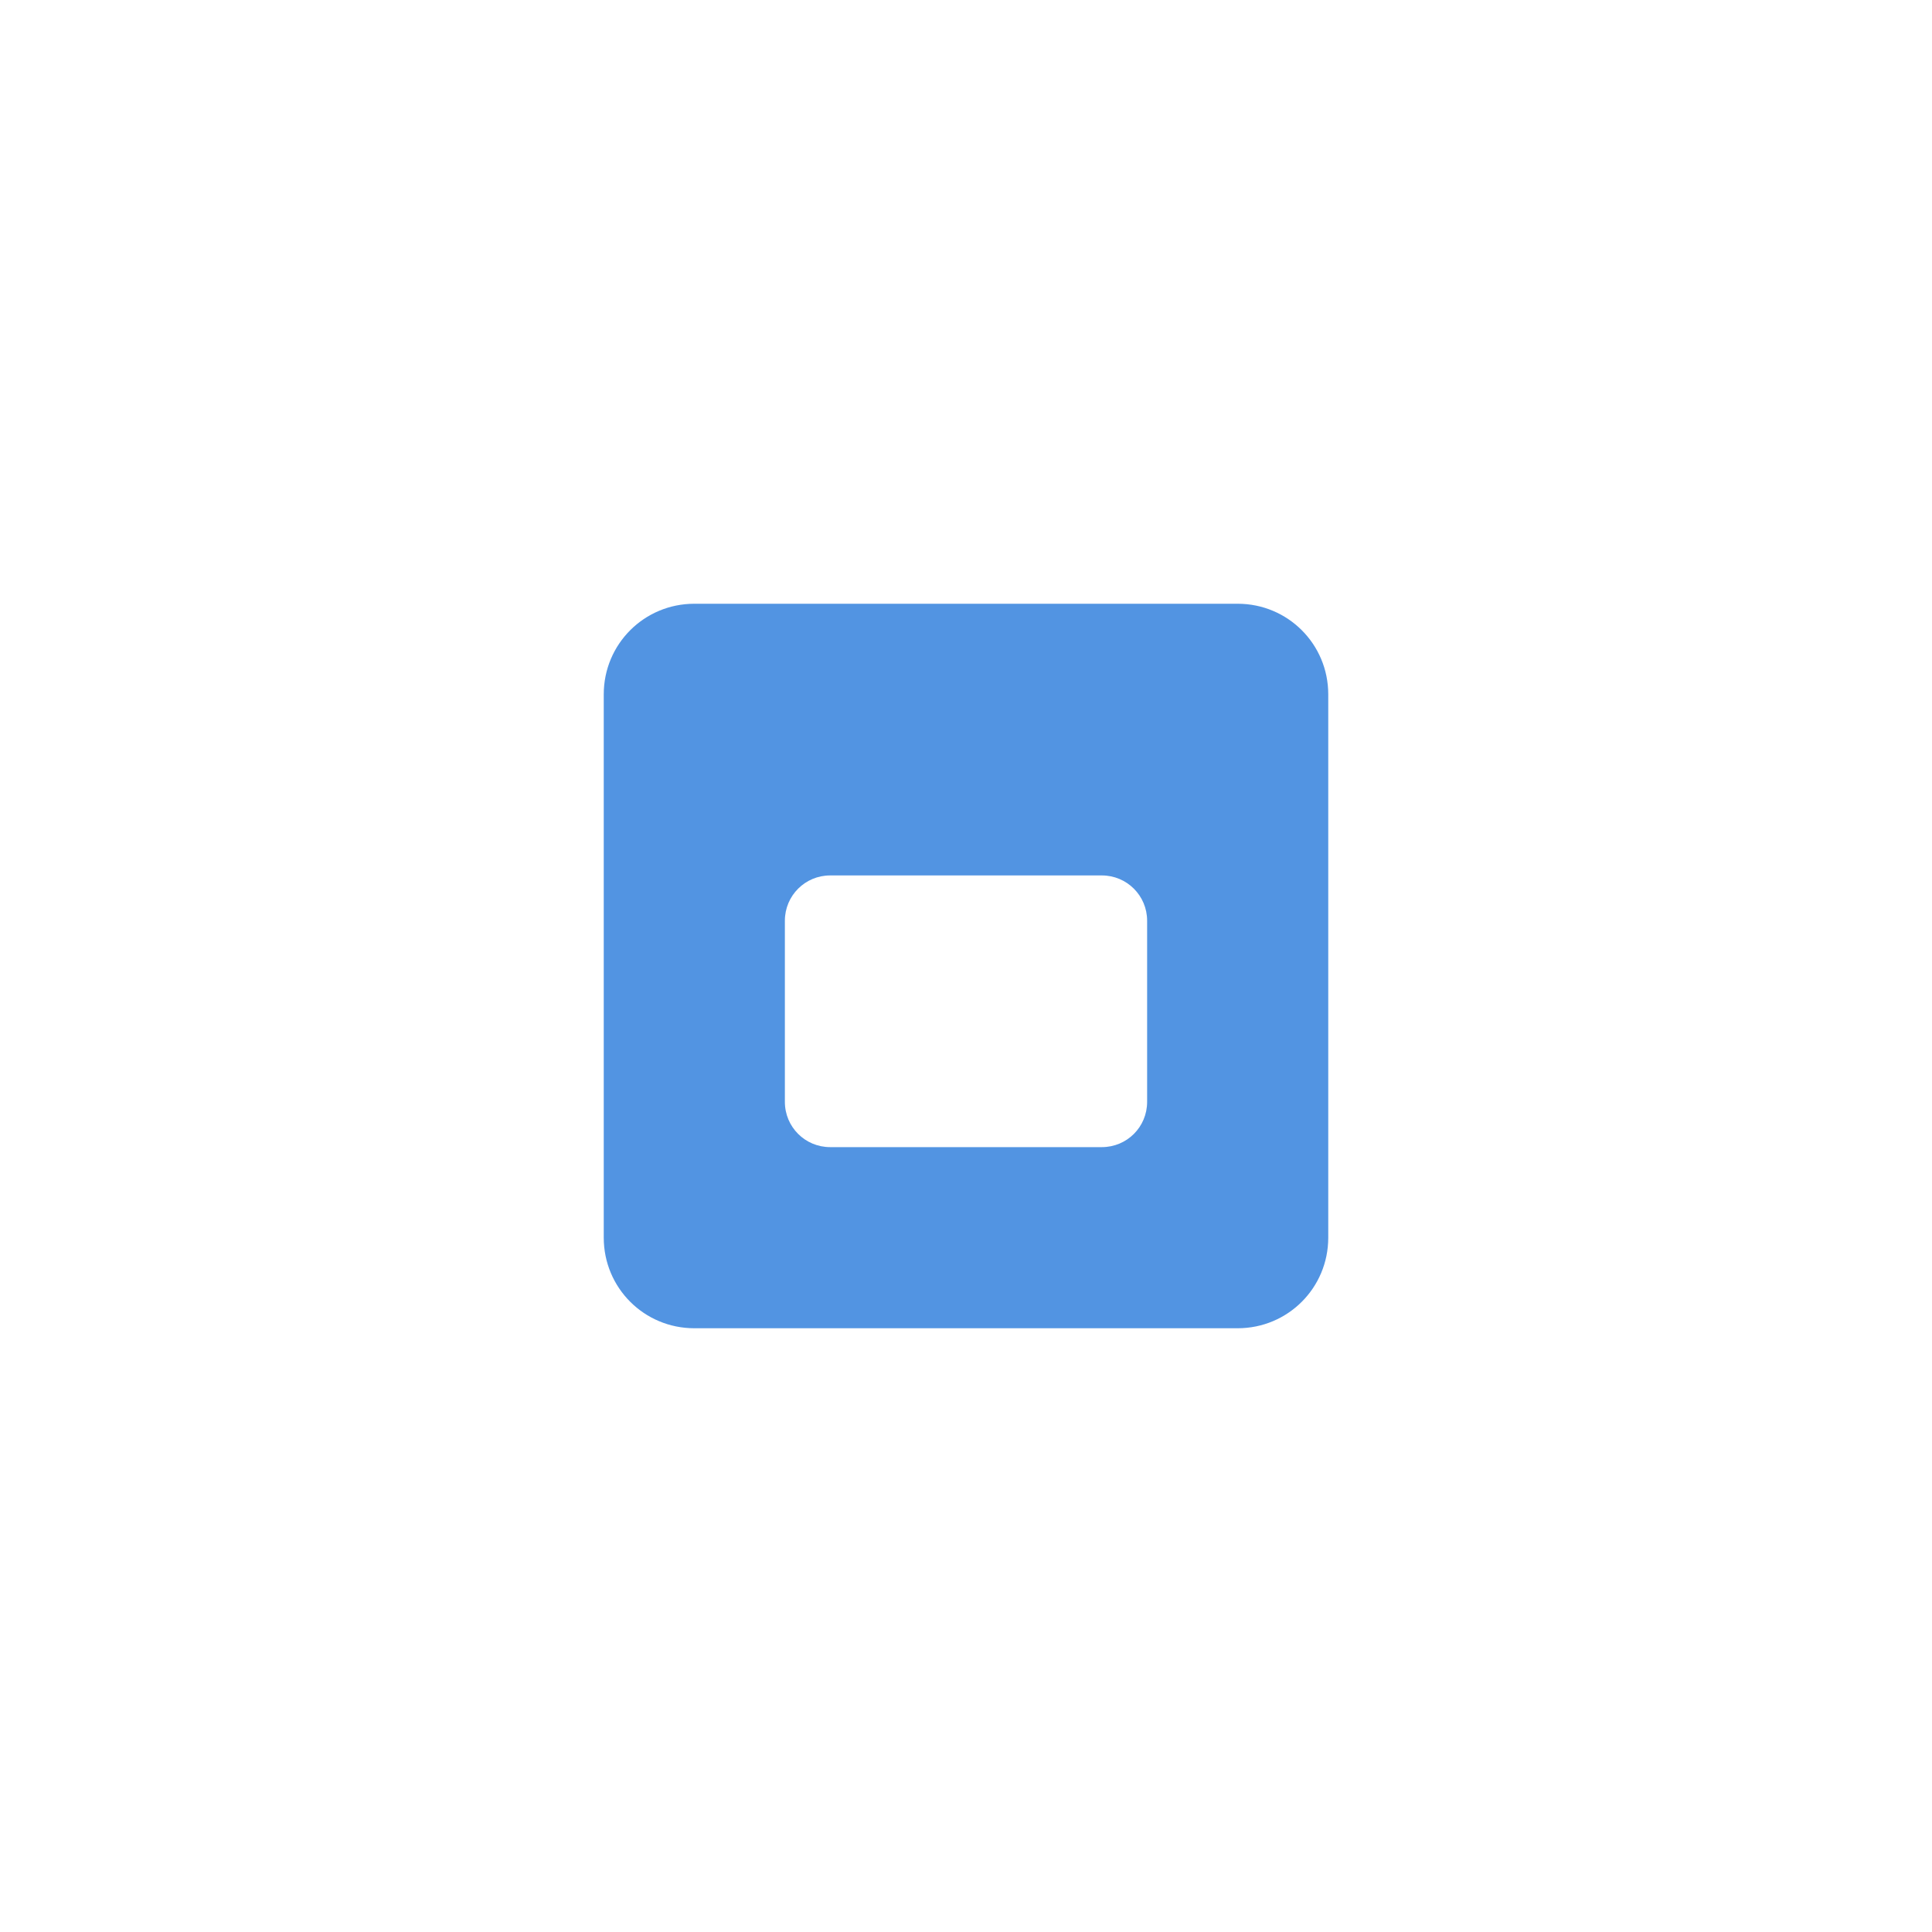
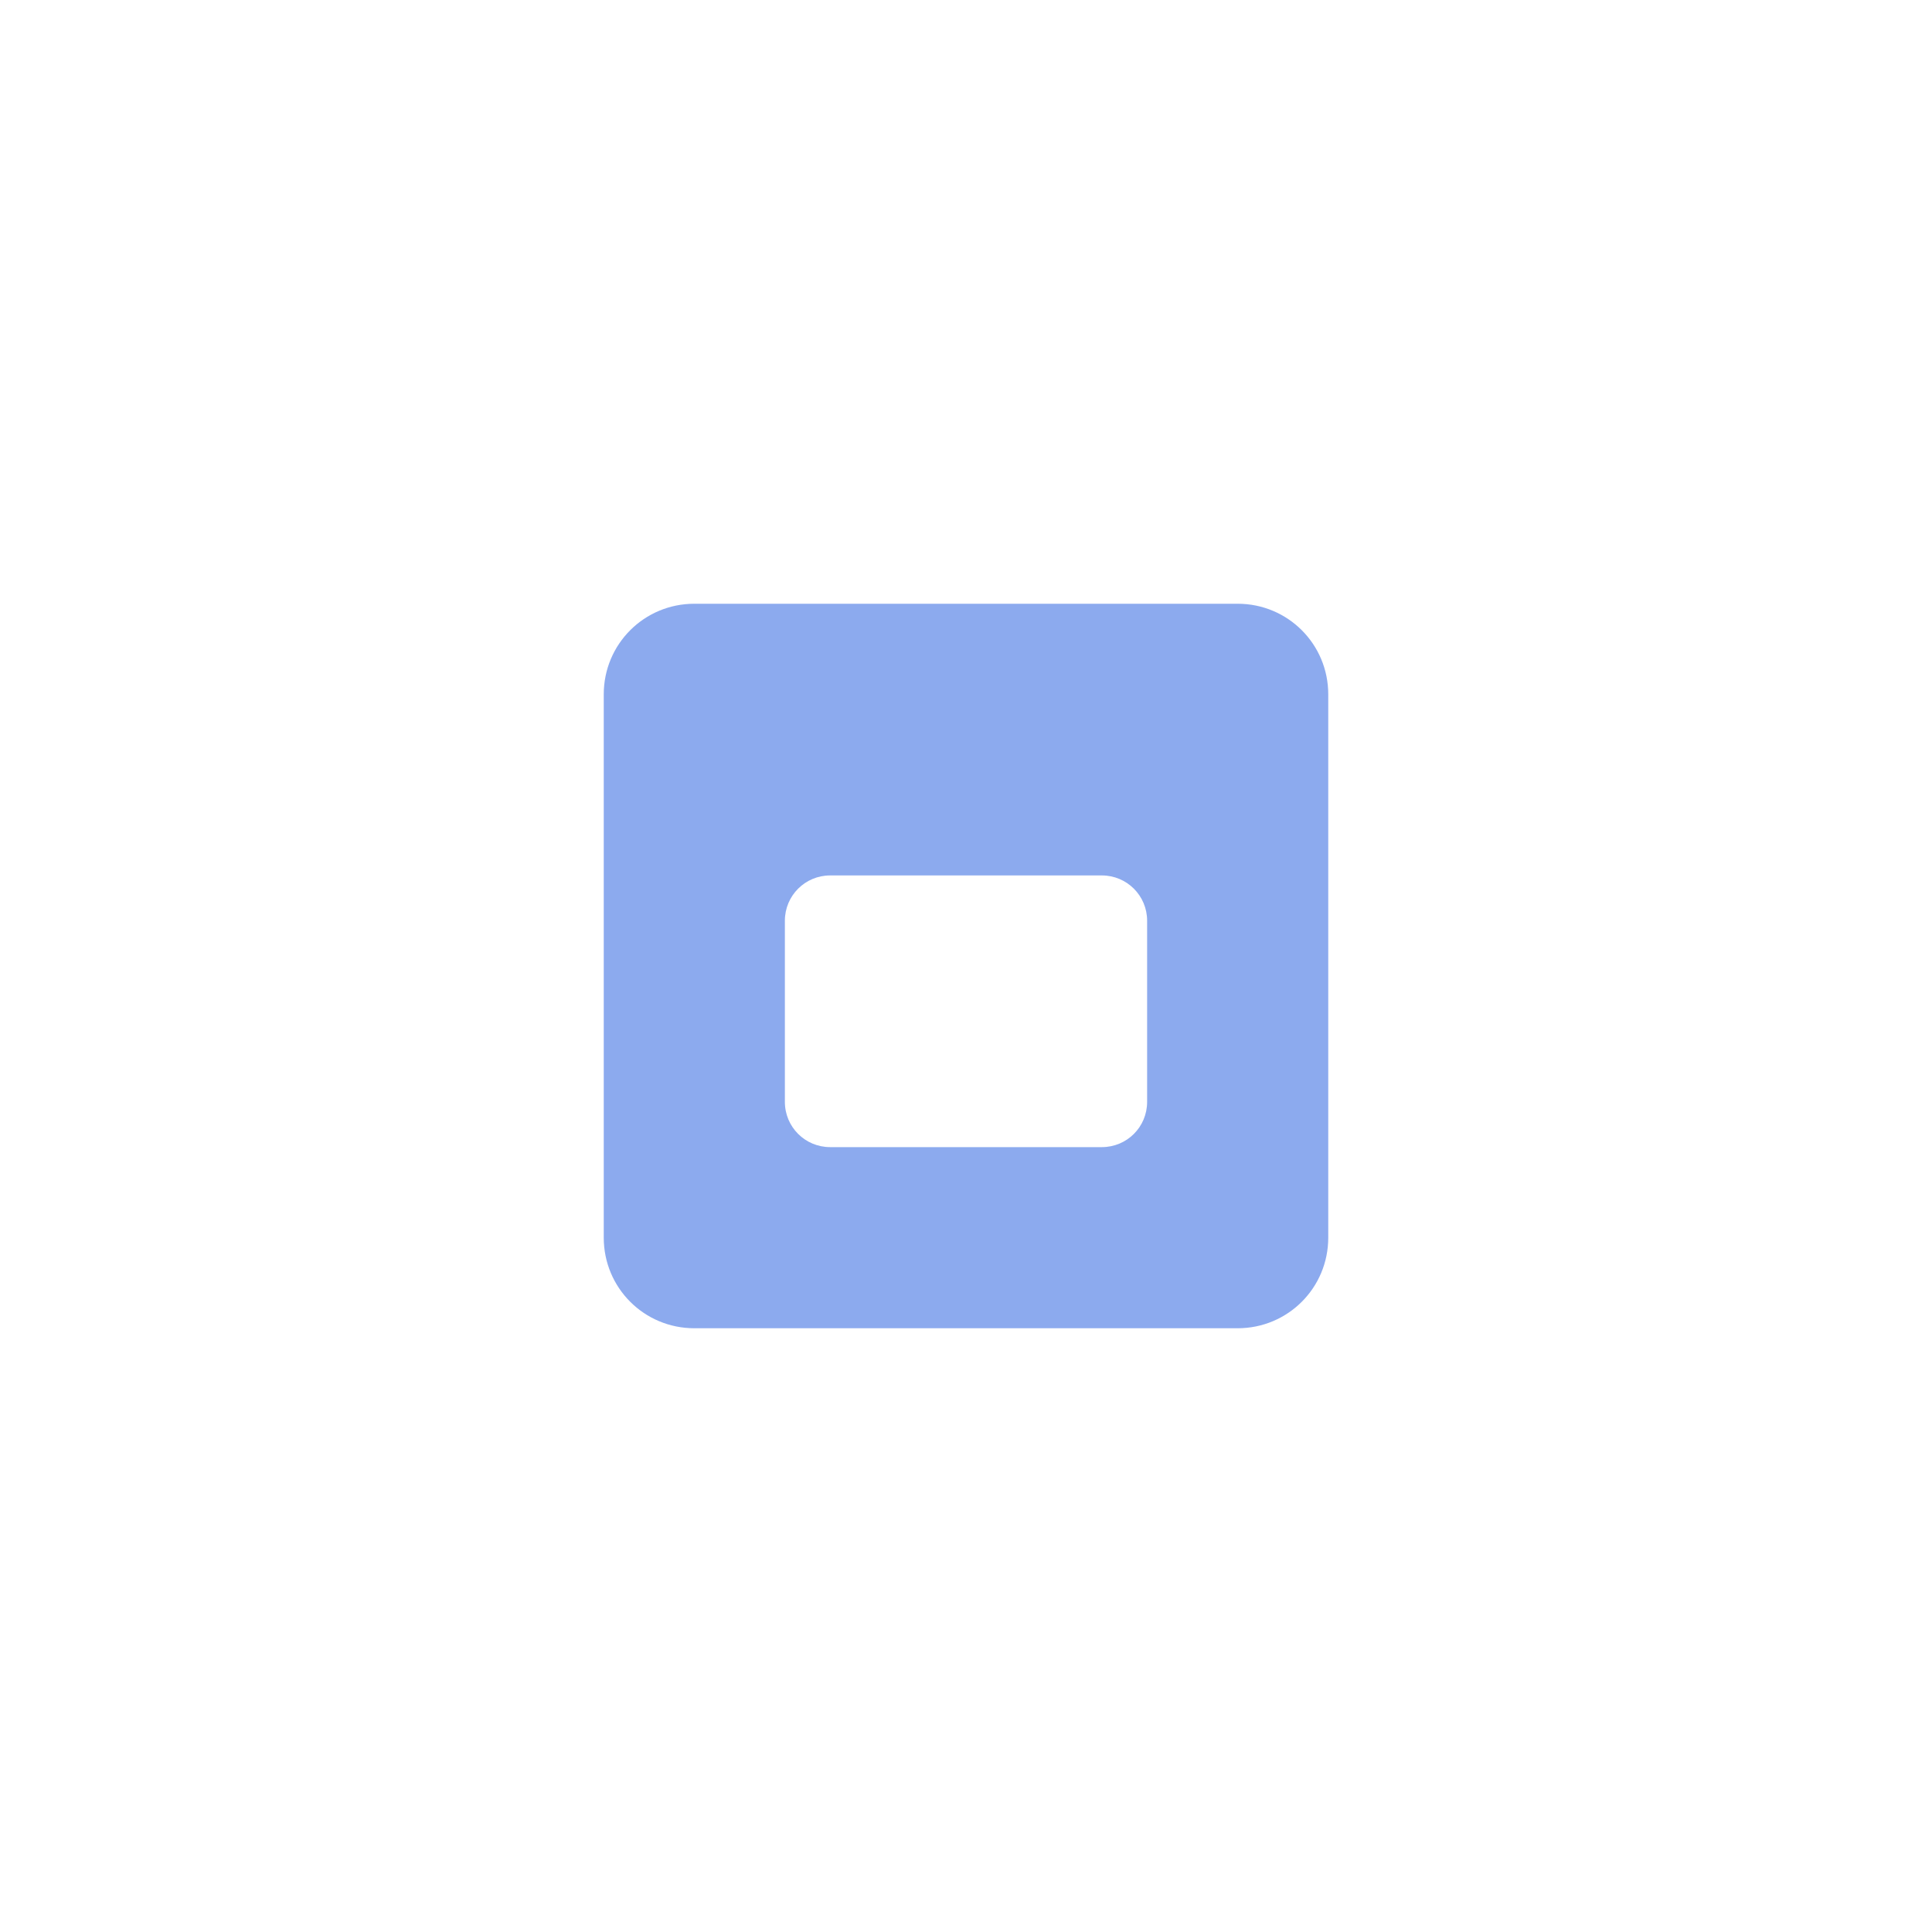
<svg xmlns="http://www.w3.org/2000/svg" width="32" height="32" viewBox="0 0 32 32" version="1.1" id="svg2">
  <defs id="defs2" />
-   <path style="color:#ffffff;fill:#5294e2;stroke-width:1.5;fill-opacity:1;stroke:none;opacity:1" class="ColorScheme-Text" d="m 11.5,10 c -0.831,0 -1.5,0.669 -1.5,1.5 v 9 C 10,21.331 10.669,22 11.5,22 h 9 c 0.831,0 1.5,-0.669 1.5,-1.5 v -9 C 22,10.669 21.331,10 20.5,10 Z m 2.25,4.5 h 4.5 c 0.415,0 0.75,0.335 0.75,0.75 v 3 C 19,18.666 18.666,19 18.25,19 h -4.5 C 13.335,19 13,18.666 13,18.25 v -3 c 0,-0.415 0.335,-0.75 0.75,-0.75 z" id="path847" />
+   <path style="color:#ffffff;fill:#8caaee;stroke-width:1.5;fill-opacity:1;stroke:none;opacity:1" class="ColorScheme-Text" d="m 11.5,10 c -0.831,0 -1.5,0.669 -1.5,1.5 v 9 C 10,21.331 10.669,22 11.5,22 h 9 c 0.831,0 1.5,-0.669 1.5,-1.5 v -9 C 22,10.669 21.331,10 20.5,10 Z m 2.25,4.5 h 4.5 c 0.415,0 0.75,0.335 0.75,0.75 v 3 C 19,18.666 18.666,19 18.25,19 h -4.5 C 13.335,19 13,18.666 13,18.25 v -3 c 0,-0.415 0.335,-0.75 0.75,-0.75 z" id="path847" />
</svg>
